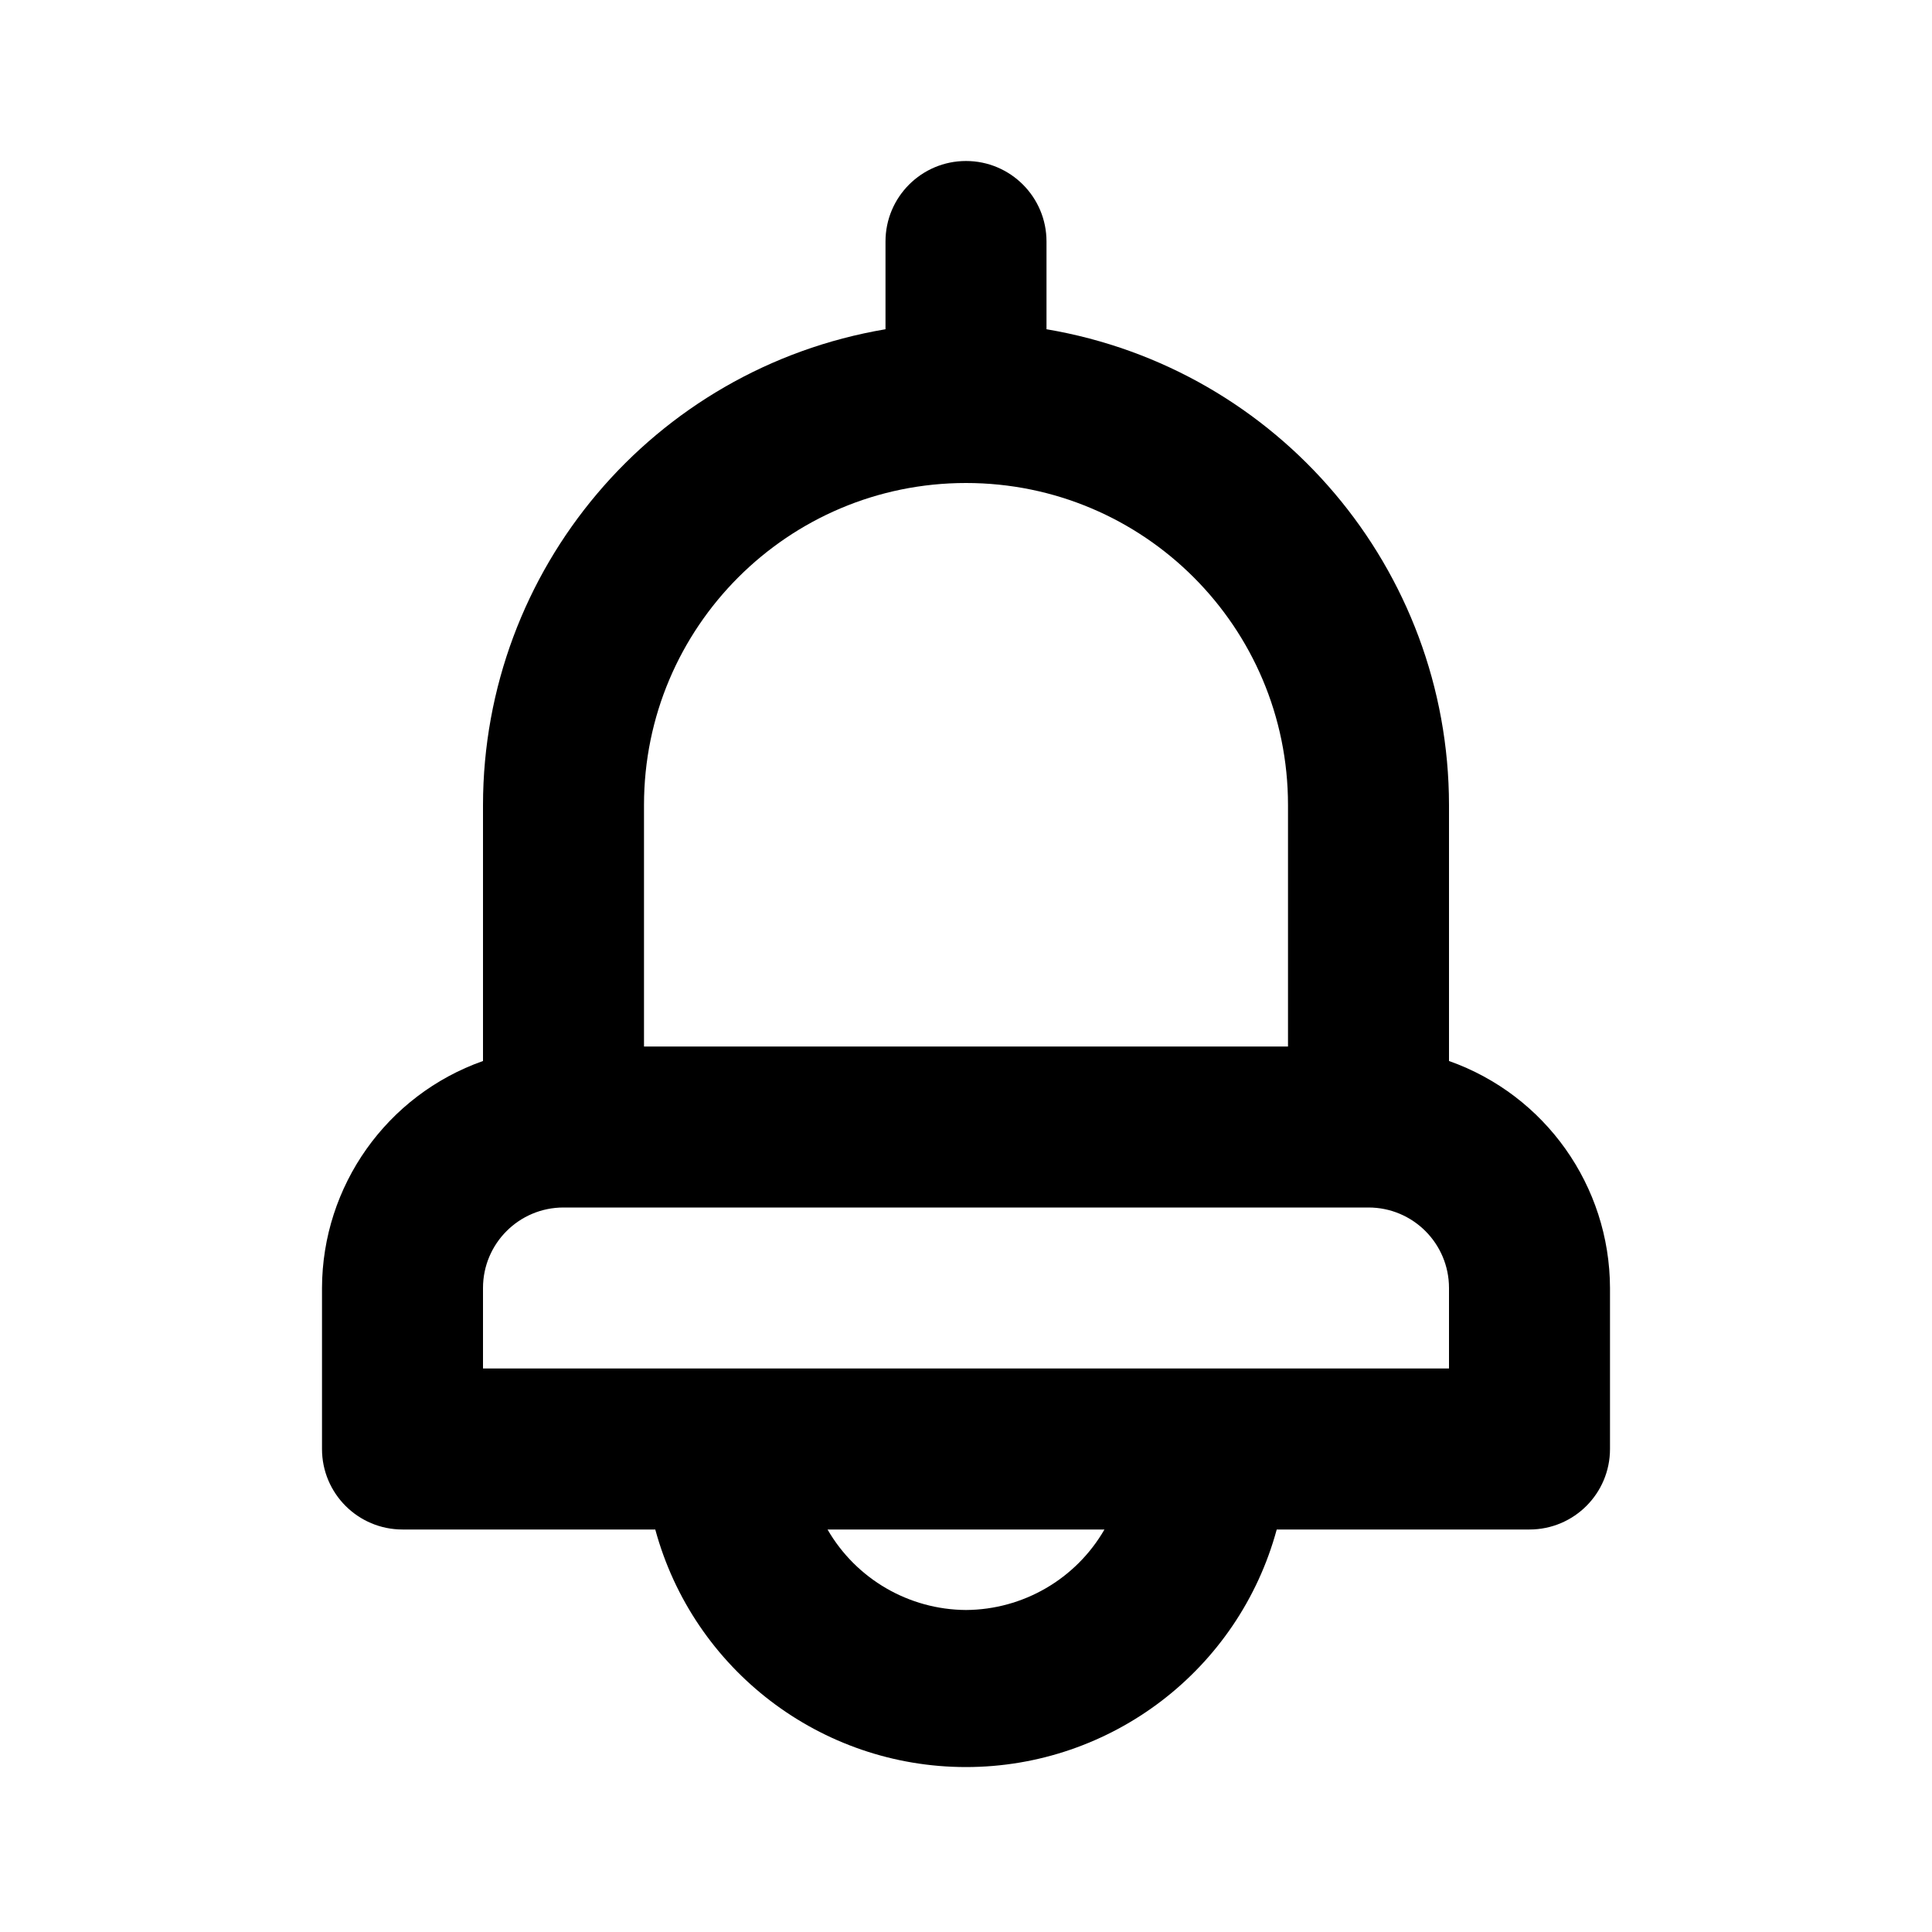
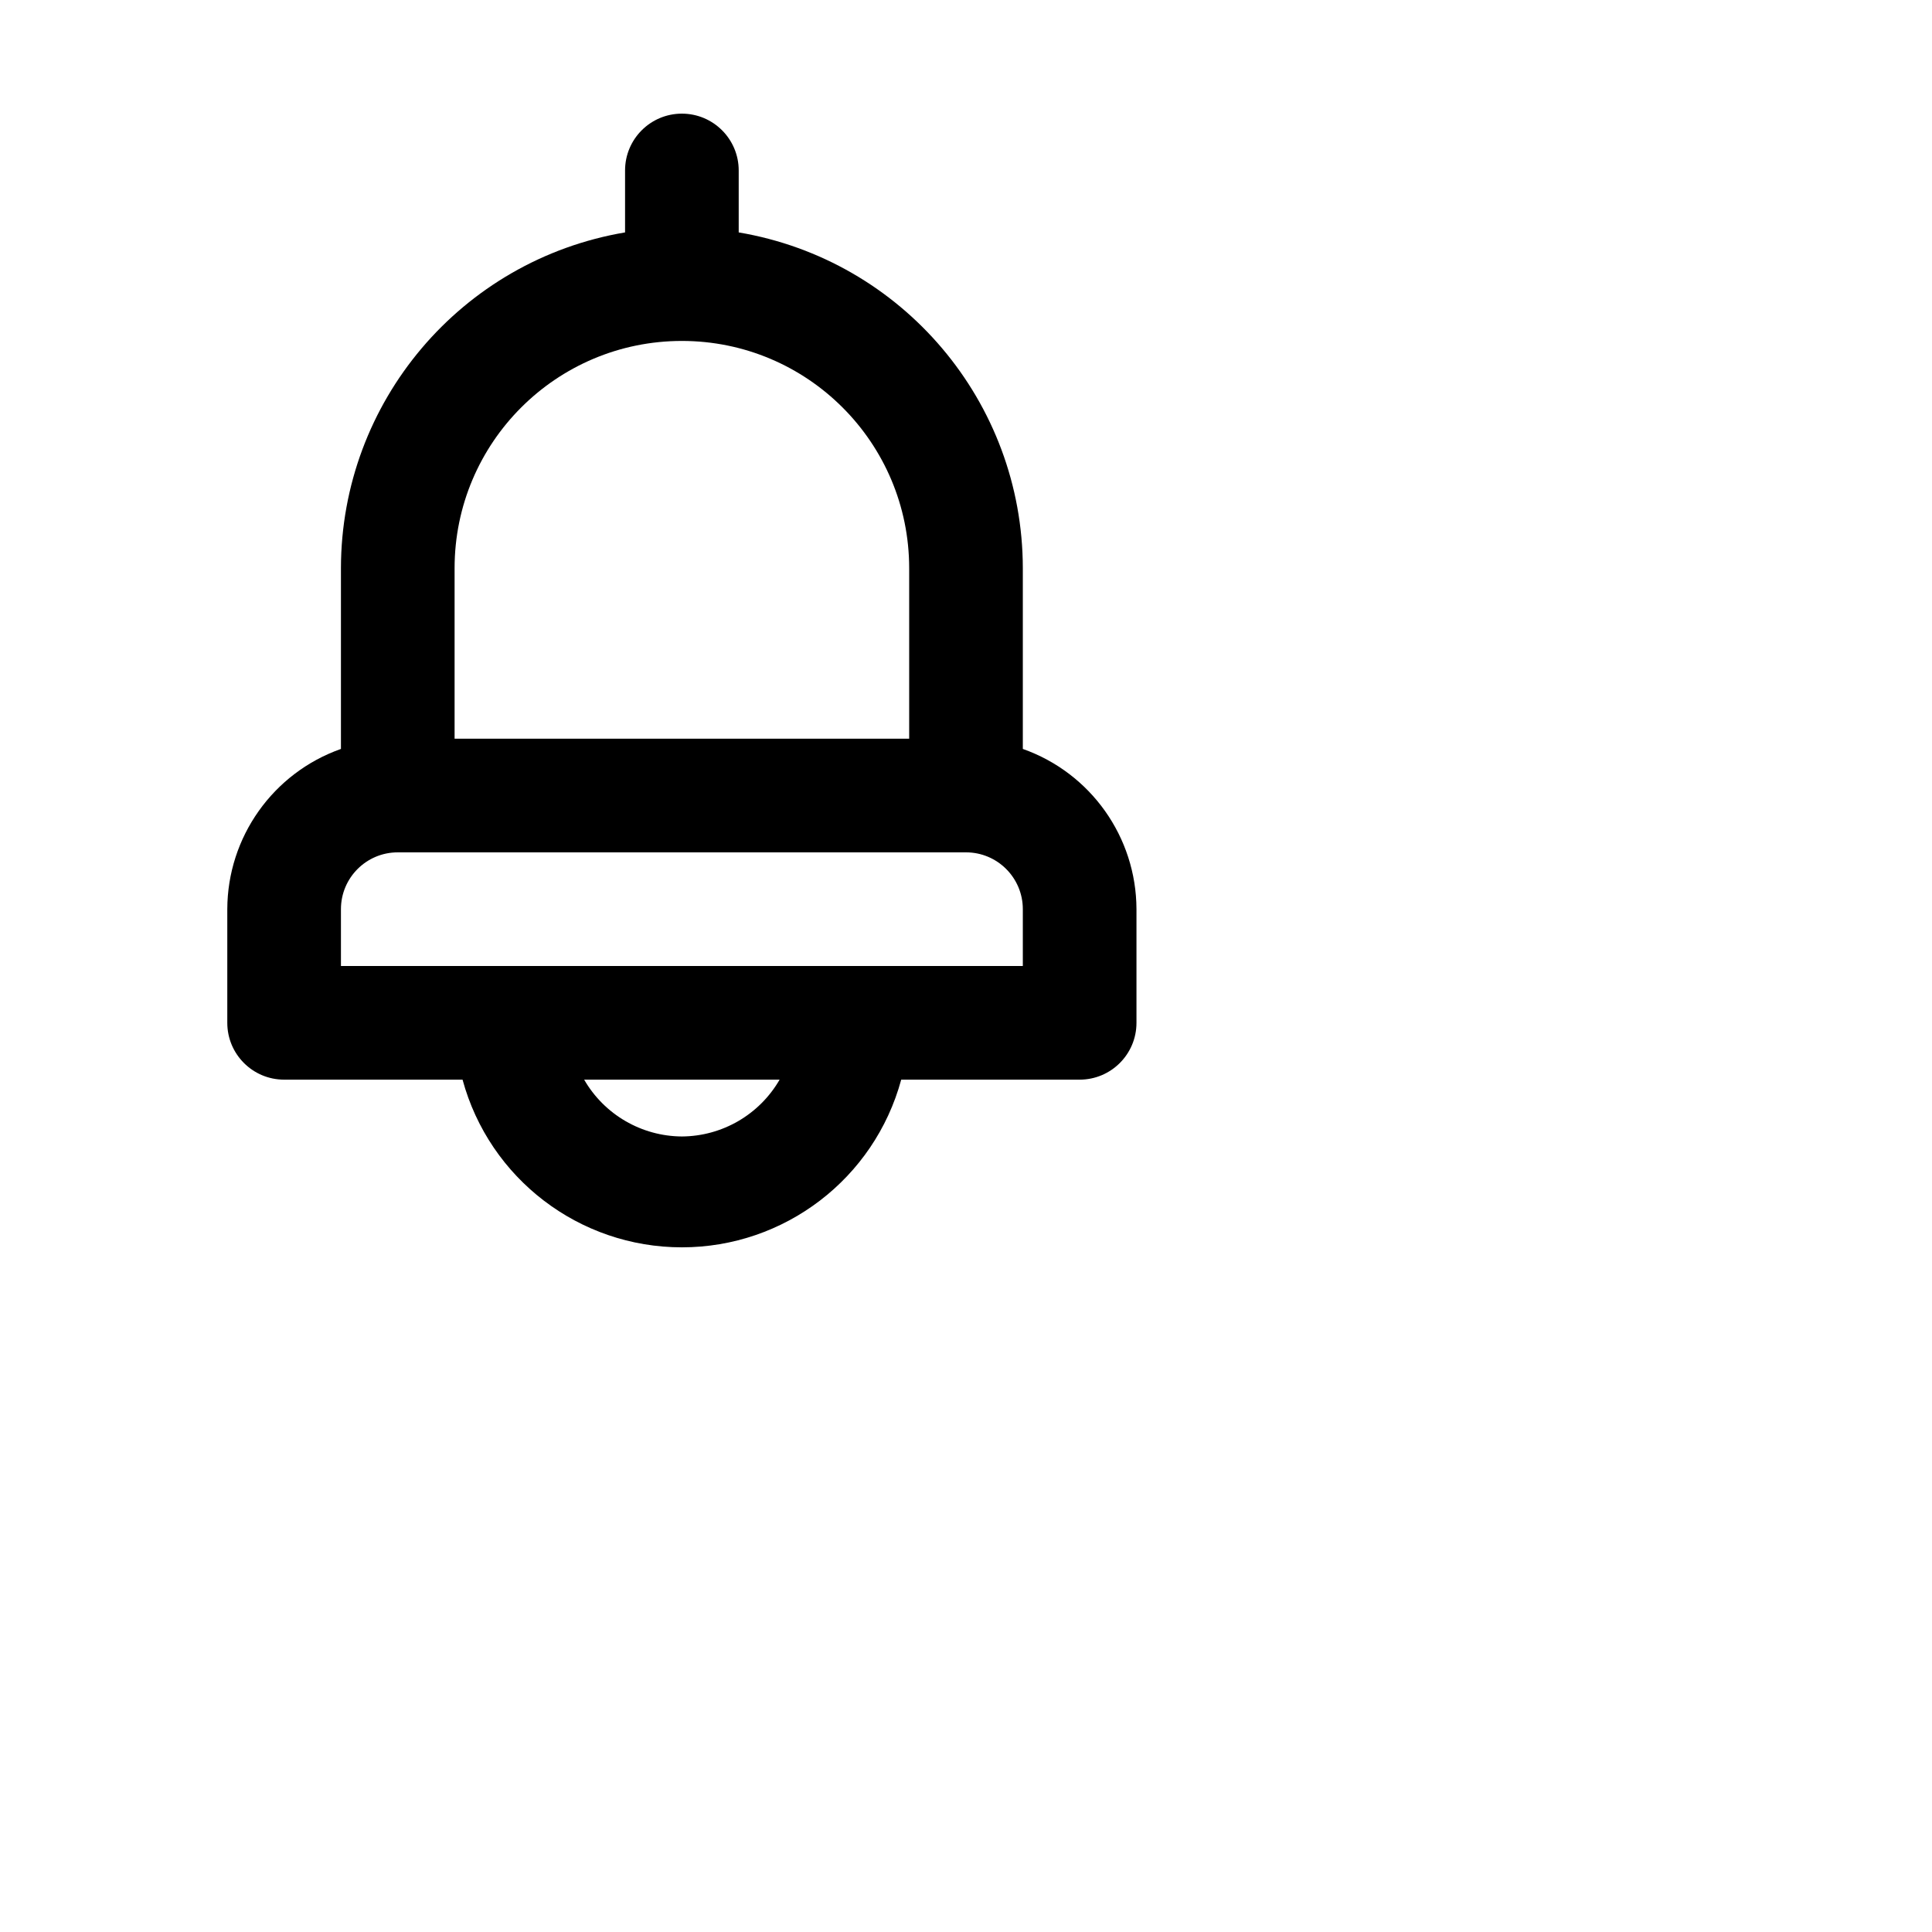
- <svg xmlns="http://www.w3.org/2000/svg" width="24" height="24" viewBox="0 0 24 24">
+ <svg xmlns="http://www.w3.org/2000/svg" width="34" height="34" viewBox="0 0 34 34">
  <path fill="currentColor" d="M18 13.18V10a6 6 0 0 0-5-5.91V3a1 1 0 0 0-2 0v1.09A6 6 0 0 0 6 10v3.18A3 3 0 0 0 4 16v2a1 1 0 0 0 1 1h3.14a4 4 0 0 0 7.72 0H19a1 1 0 0 0 1-1v-2a3 3 0 0 0-2-2.82M8 10a4 4 0 0 1 8 0v3H8Zm4 10a2 2 0 0 1-1.72-1h3.44A2 2 0 0 1 12 20m6-3H6v-1a1 1 0 0 1 1-1h10a1 1 0 0 1 1 1Z" />
</svg>
